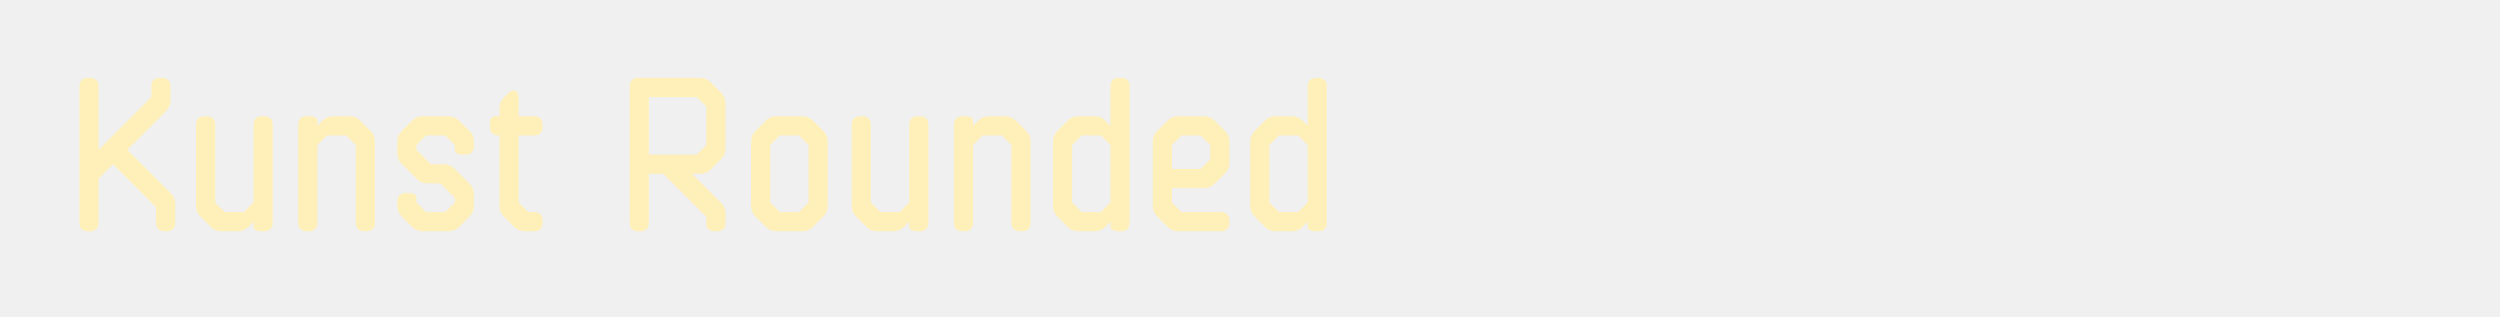
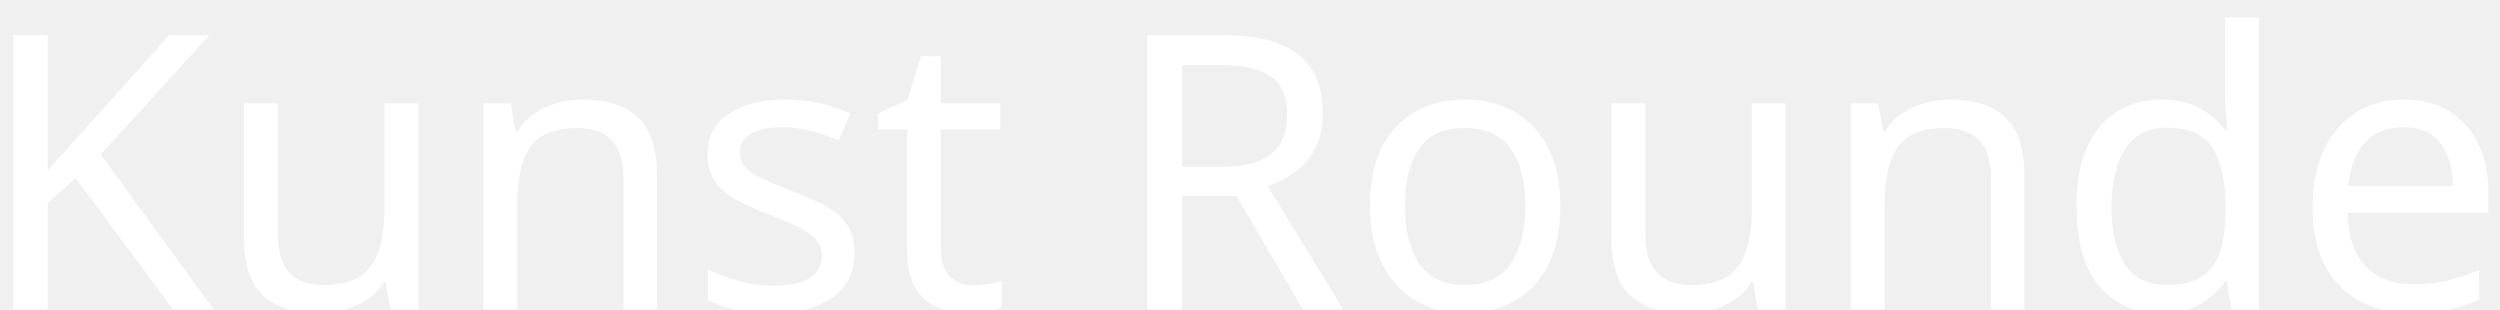
- <svg xmlns="http://www.w3.org/2000/svg" width="1200px" height="152px" viewBox="0 0 1200 152" version="1.1" style="background: #E934A8;">
-   <defs />
-   <g id="Page-1" stroke="none" stroke-width="1" fill="none" fill-rule="evenodd">
-     <g id="Artboard-2-Copy-3" fill="#FFF0B9">
-       <path d="M82.025,92.792 C83.431,94.197 84.133,95.922 84.133,97.967 L84.133,106.783 C84.133,109.594 82.728,111 79.917,111 L79.15,111 C76.339,111 74.933,109.594 74.933,106.783 L74.933,99.5 L54.233,78.8 L47.333,85.7 L47.333,106.783 C47.333,109.594 45.928,111 43.117,111 L42.35,111 C39.539,111 38.133,109.594 38.133,106.783 L38.133,41.617 C38.133,38.806 39.539,37.4 42.35,37.4 L43.117,37.4 C45.928,37.4 47.333,38.806 47.333,41.617 L47.333,71.9 L72.633,46.6 L72.633,41.617 C72.633,38.806 74.039,37.4 76.85,37.4 L77.617,37.4 C80.428,37.4 81.833,38.806 81.833,41.617 L81.833,48.133 C81.833,50.178 81.131,51.903 79.725,53.308 L61.133,71.9 L82.025,92.792 Z M101.192,108.892 L96.208,103.908 C94.803,102.503 94.1,100.778 94.1,98.733 L94.1,60.017 C94.1,57.206 95.506,55.8 98.317,55.8 L99.083,55.8 C101.894,55.8 103.3,57.206 103.3,60.017 L103.3,97.2 L107.9,101.8 L117.1,101.8 L121.7,97.2 L121.7,60.017 C121.7,57.206 123.106,55.8 125.917,55.8 L126.683,55.8 C129.494,55.8 130.9,57.206 130.9,60.017 L130.9,106.783 C130.9,109.594 129.494,111 126.683,111 L125.917,111 C123.106,111 121.7,110.233 121.7,108.7 L121.7,106.4 L119.208,108.892 C117.803,110.297 116.078,111 114.033,111 L106.367,111 C104.322,111 102.597,110.297 101.192,108.892 Z M143.167,106.783 L143.167,60.017 C143.167,57.206 144.572,55.8 147.383,55.8 L148.15,55.8 C150.961,55.8 152.367,56.567 152.367,58.1 L152.367,60.4 L154.858,57.908 C156.264,56.503 157.989,55.8 160.033,55.8 L167.7,55.8 C169.744,55.8 171.469,56.503 172.875,57.908 L177.858,62.892 C179.264,64.297 179.967,66.022 179.967,68.067 L179.967,106.783 C179.967,109.594 178.561,111 175.75,111 L174.983,111 C172.172,111 170.767,109.594 170.767,106.783 L170.767,69.6 L166.167,65 L156.967,65 L152.367,69.6 L152.367,106.783 C152.367,109.594 150.961,111 148.15,111 L147.383,111 C144.572,111 143.167,109.594 143.167,106.783 Z M197.792,108.892 L192.808,103.908 C191.403,102.503 190.7,100.778 190.7,98.733 L190.7,96.817 C190.7,94.006 192.106,92.6 194.917,92.6 L195.683,92.6 C198.494,92.6 199.9,93.367 199.9,94.9 L199.9,97.2 L204.5,101.8 L213.7,101.8 L218.3,97.2 L218.3,94.9 L211.4,88 L205.267,88 C203.222,88 201.497,87.297 200.092,85.892 L192.808,78.608 C191.403,77.203 190.7,75.478 190.7,73.433 L190.7,68.067 C190.7,66.022 191.403,64.297 192.808,62.892 L197.792,57.908 C199.197,56.503 200.922,55.8 202.967,55.8 L215.233,55.8 C217.278,55.8 219.003,56.503 220.408,57.908 L225.392,62.892 C226.797,64.297 227.5,66.022 227.5,68.067 L227.5,69.983 C227.5,72.794 226.094,74.2 223.283,74.2 L222.517,74.2 C219.706,74.2 218.3,73.433 218.3,71.9 L218.3,69.6 L213.7,65 L204.5,65 L199.9,69.6 L199.9,71.9 L206.8,78.8 L212.933,78.8 C214.978,78.8 216.703,79.503 218.108,80.908 L225.392,88.192 C226.797,89.597 227.5,91.322 227.5,93.367 L227.5,98.733 C227.5,100.778 226.797,102.503 225.392,103.908 L220.408,108.892 C219.003,110.297 217.278,111 215.233,111 L202.967,111 C200.922,111 199.197,110.297 197.792,108.892 Z M246.858,108.892 L241.875,103.908 C240.469,102.503 239.767,100.778 239.767,98.733 L239.767,65 L239.383,65 C236.572,65 235.167,63.594 235.167,60.783 L235.167,60.017 C235.167,57.206 235.933,55.8 237.467,55.8 L239.767,55.8 L239.767,51.967 C239.767,49.922 240.469,48.197 241.875,46.792 L243.792,44.875 C244.75,43.917 245.676,43.438 246.571,43.438 C247.338,43.438 247.928,43.757 248.344,44.396 C248.759,45.035 248.967,45.929 248.967,47.079 L248.967,55.8 L256.25,55.8 C259.061,55.8 260.467,57.206 260.467,60.017 L260.467,60.783 C260.467,63.594 259.061,65 256.25,65 L248.967,65 L248.967,97.2 L253.567,101.8 L256.25,101.8 C259.061,101.8 260.467,103.206 260.467,106.017 L260.467,106.783 C260.467,109.594 259.061,111 256.25,111 L252.033,111 C249.989,111 248.264,110.297 246.858,108.892 Z M346.142,76.308 L341.158,81.292 C339.753,82.697 338.028,83.4 335.983,83.4 L332.15,83.4 L346.142,97.392 C347.547,98.797 348.25,100.522 348.25,102.567 L348.25,106.783 C348.25,109.594 346.844,111 344.033,111 L343.267,111 C340.456,111 339.05,109.85 339.05,107.55 L339.05,104.1 L318.35,83.4 L311.45,83.4 L311.45,106.783 C311.45,109.594 310.044,111 307.233,111 L306.467,111 C303.656,111 302.25,109.594 302.25,106.783 L302.25,41.617 C302.25,38.806 303.656,37.4 306.467,37.4 L335.983,37.4 C338.028,37.4 339.753,38.103 341.158,39.508 L346.142,44.492 C347.547,45.897 348.25,47.622 348.25,49.667 L348.25,71.133 C348.25,73.178 347.547,74.903 346.142,76.308 Z M311.45,74.2 L334.45,74.2 L339.05,69.6 L339.05,51.2 L334.45,46.6 L311.45,46.6 L311.45,74.2 Z M367.608,108.892 L362.625,103.908 C361.219,102.503 360.517,100.778 360.517,98.733 L360.517,68.067 C360.517,66.022 361.219,64.297 362.625,62.892 L367.608,57.908 C369.014,56.503 370.739,55.8 372.783,55.8 L385.05,55.8 C387.094,55.8 388.819,56.503 390.225,57.908 L395.208,62.892 C396.614,64.297 397.317,66.022 397.317,68.067 L397.317,98.733 C397.317,100.778 396.614,102.503 395.208,103.908 L390.225,108.892 C388.819,110.297 387.094,111 385.05,111 L372.783,111 C370.739,111 369.014,110.297 367.608,108.892 Z M374.317,101.8 L383.517,101.8 L388.117,97.2 L388.117,69.6 L383.517,65 L374.317,65 L369.717,69.6 L369.717,97.2 L374.317,101.8 Z M415.908,108.892 L410.925,103.908 C409.519,102.503 408.817,100.778 408.817,98.733 L408.817,60.017 C408.817,57.206 410.222,55.8 413.033,55.8 L413.8,55.8 C416.611,55.8 418.017,57.206 418.017,60.017 L418.017,97.2 L422.617,101.8 L431.817,101.8 L436.417,97.2 L436.417,60.017 C436.417,57.206 437.822,55.8 440.633,55.8 L441.4,55.8 C444.211,55.8 445.617,57.206 445.617,60.017 L445.617,106.783 C445.617,109.594 444.211,111 441.4,111 L440.633,111 C437.822,111 436.417,110.233 436.417,108.7 L436.417,106.4 L433.925,108.892 C432.519,110.297 430.794,111 428.75,111 L421.083,111 C419.039,111 417.314,110.297 415.908,108.892 Z M457.883,106.783 L457.883,60.017 C457.883,57.206 459.289,55.8 462.1,55.8 L462.867,55.8 C465.678,55.8 467.083,56.567 467.083,58.1 L467.083,60.4 L469.575,57.908 C470.981,56.503 472.706,55.8 474.75,55.8 L482.417,55.8 C484.461,55.8 486.186,56.503 487.592,57.908 L492.575,62.892 C493.981,64.297 494.683,66.022 494.683,68.067 L494.683,106.783 C494.683,109.594 493.278,111 490.467,111 L489.7,111 C486.889,111 485.483,109.594 485.483,106.783 L485.483,69.6 L480.883,65 L471.683,65 L467.083,69.6 L467.083,106.783 C467.083,109.594 465.678,111 462.867,111 L462.1,111 C459.289,111 457.883,109.594 457.883,106.783 Z M512.508,108.892 L507.525,103.908 C506.119,102.503 505.417,100.778 505.417,98.733 L505.417,68.067 C505.417,66.022 506.119,64.297 507.525,62.892 L512.508,57.908 C513.914,56.503 515.639,55.8 517.683,55.8 L525.35,55.8 C527.394,55.8 529.119,56.503 530.525,57.908 L533.017,60.4 L533.017,41.617 C533.017,38.806 534.422,37.4 537.233,37.4 L538,37.4 C540.811,37.4 542.217,38.806 542.217,41.617 L542.217,106.783 C542.217,109.594 540.811,111 538,111 L537.233,111 C534.422,111 533.017,110.233 533.017,108.7 L533.017,106.4 L530.525,108.892 C529.119,110.297 527.394,111 525.35,111 L517.683,111 C515.639,111 513.914,110.297 512.508,108.892 Z M519.217,101.8 L528.417,101.8 L533.017,97.2 L533.017,69.6 L528.417,65 L519.217,65 L514.617,69.6 L514.617,97.2 L519.217,101.8 Z M577.867,90.3 L562.533,90.3 L562.533,97.2 L567.133,101.8 L585.917,101.8 C588.728,101.8 590.133,103.206 590.133,106.017 L590.133,106.783 C590.133,109.594 588.728,111 585.917,111 L565.6,111 C563.556,111 561.831,110.297 560.425,108.892 L555.442,103.908 C554.036,102.503 553.333,100.778 553.333,98.733 L553.333,68.067 C553.333,66.022 554.036,64.297 555.442,62.892 L560.425,57.908 C561.831,56.503 563.556,55.8 565.6,55.8 L577.867,55.8 C579.911,55.8 581.636,56.503 583.042,57.908 L588.025,62.892 C589.431,64.297 590.133,66.022 590.133,68.067 L590.133,78.033 C590.133,80.078 589.431,81.803 588.025,83.208 L583.042,88.192 C581.636,89.597 579.911,90.3 577.867,90.3 Z M567.133,65 L562.533,69.6 L562.533,81.1 L576.333,81.1 L580.933,76.5 L580.933,69.6 L576.333,65 L567.133,65 Z M607.192,108.892 L602.208,103.908 C600.803,102.503 600.1,100.778 600.1,98.733 L600.1,68.067 C600.1,66.022 600.803,64.297 602.208,62.892 L607.192,57.908 C608.597,56.503 610.322,55.8 612.367,55.8 L620.033,55.8 C622.078,55.8 623.803,56.503 625.208,57.908 L627.7,60.4 L627.7,41.617 C627.7,38.806 629.106,37.4 631.917,37.4 L632.683,37.4 C635.494,37.4 636.9,38.806 636.9,41.617 L636.9,106.783 C636.9,109.594 635.494,111 632.683,111 L631.917,111 C629.106,111 627.7,110.233 627.7,108.7 L627.7,106.4 L625.208,108.892 C623.803,110.297 622.078,111 620.033,111 L612.367,111 C610.322,111 608.597,110.297 607.192,108.892 Z M613.9,101.8 L623.1,101.8 L627.7,97.2 L627.7,69.6 L623.1,65 L613.9,65 L609.3,69.6 L609.3,97.2 L613.9,101.8 Z" id="Kunst-Rounded" />
+ <svg xmlns="http://www.w3.org/2000/svg" width="938px" height="116px" viewBox="0 0 938 116" version="1.1">
+   <g id="Page-1" stroke="none" stroke-width="1" fill="none" fill-rule="evenodd" font-family="KunstRounded-96Medium, Kunst Rounded" font-size="144" font-weight="500">
+     <g id="Artboard-Copy-2" transform="translate(-183, -514)" fill="#FFFFFF">
+       <text id="flist-kunst-rounded">
+         <tspan x="174" y="630">Kunst Rounded</tspan>
+       </text>
    </g>
  </g>
</svg>
